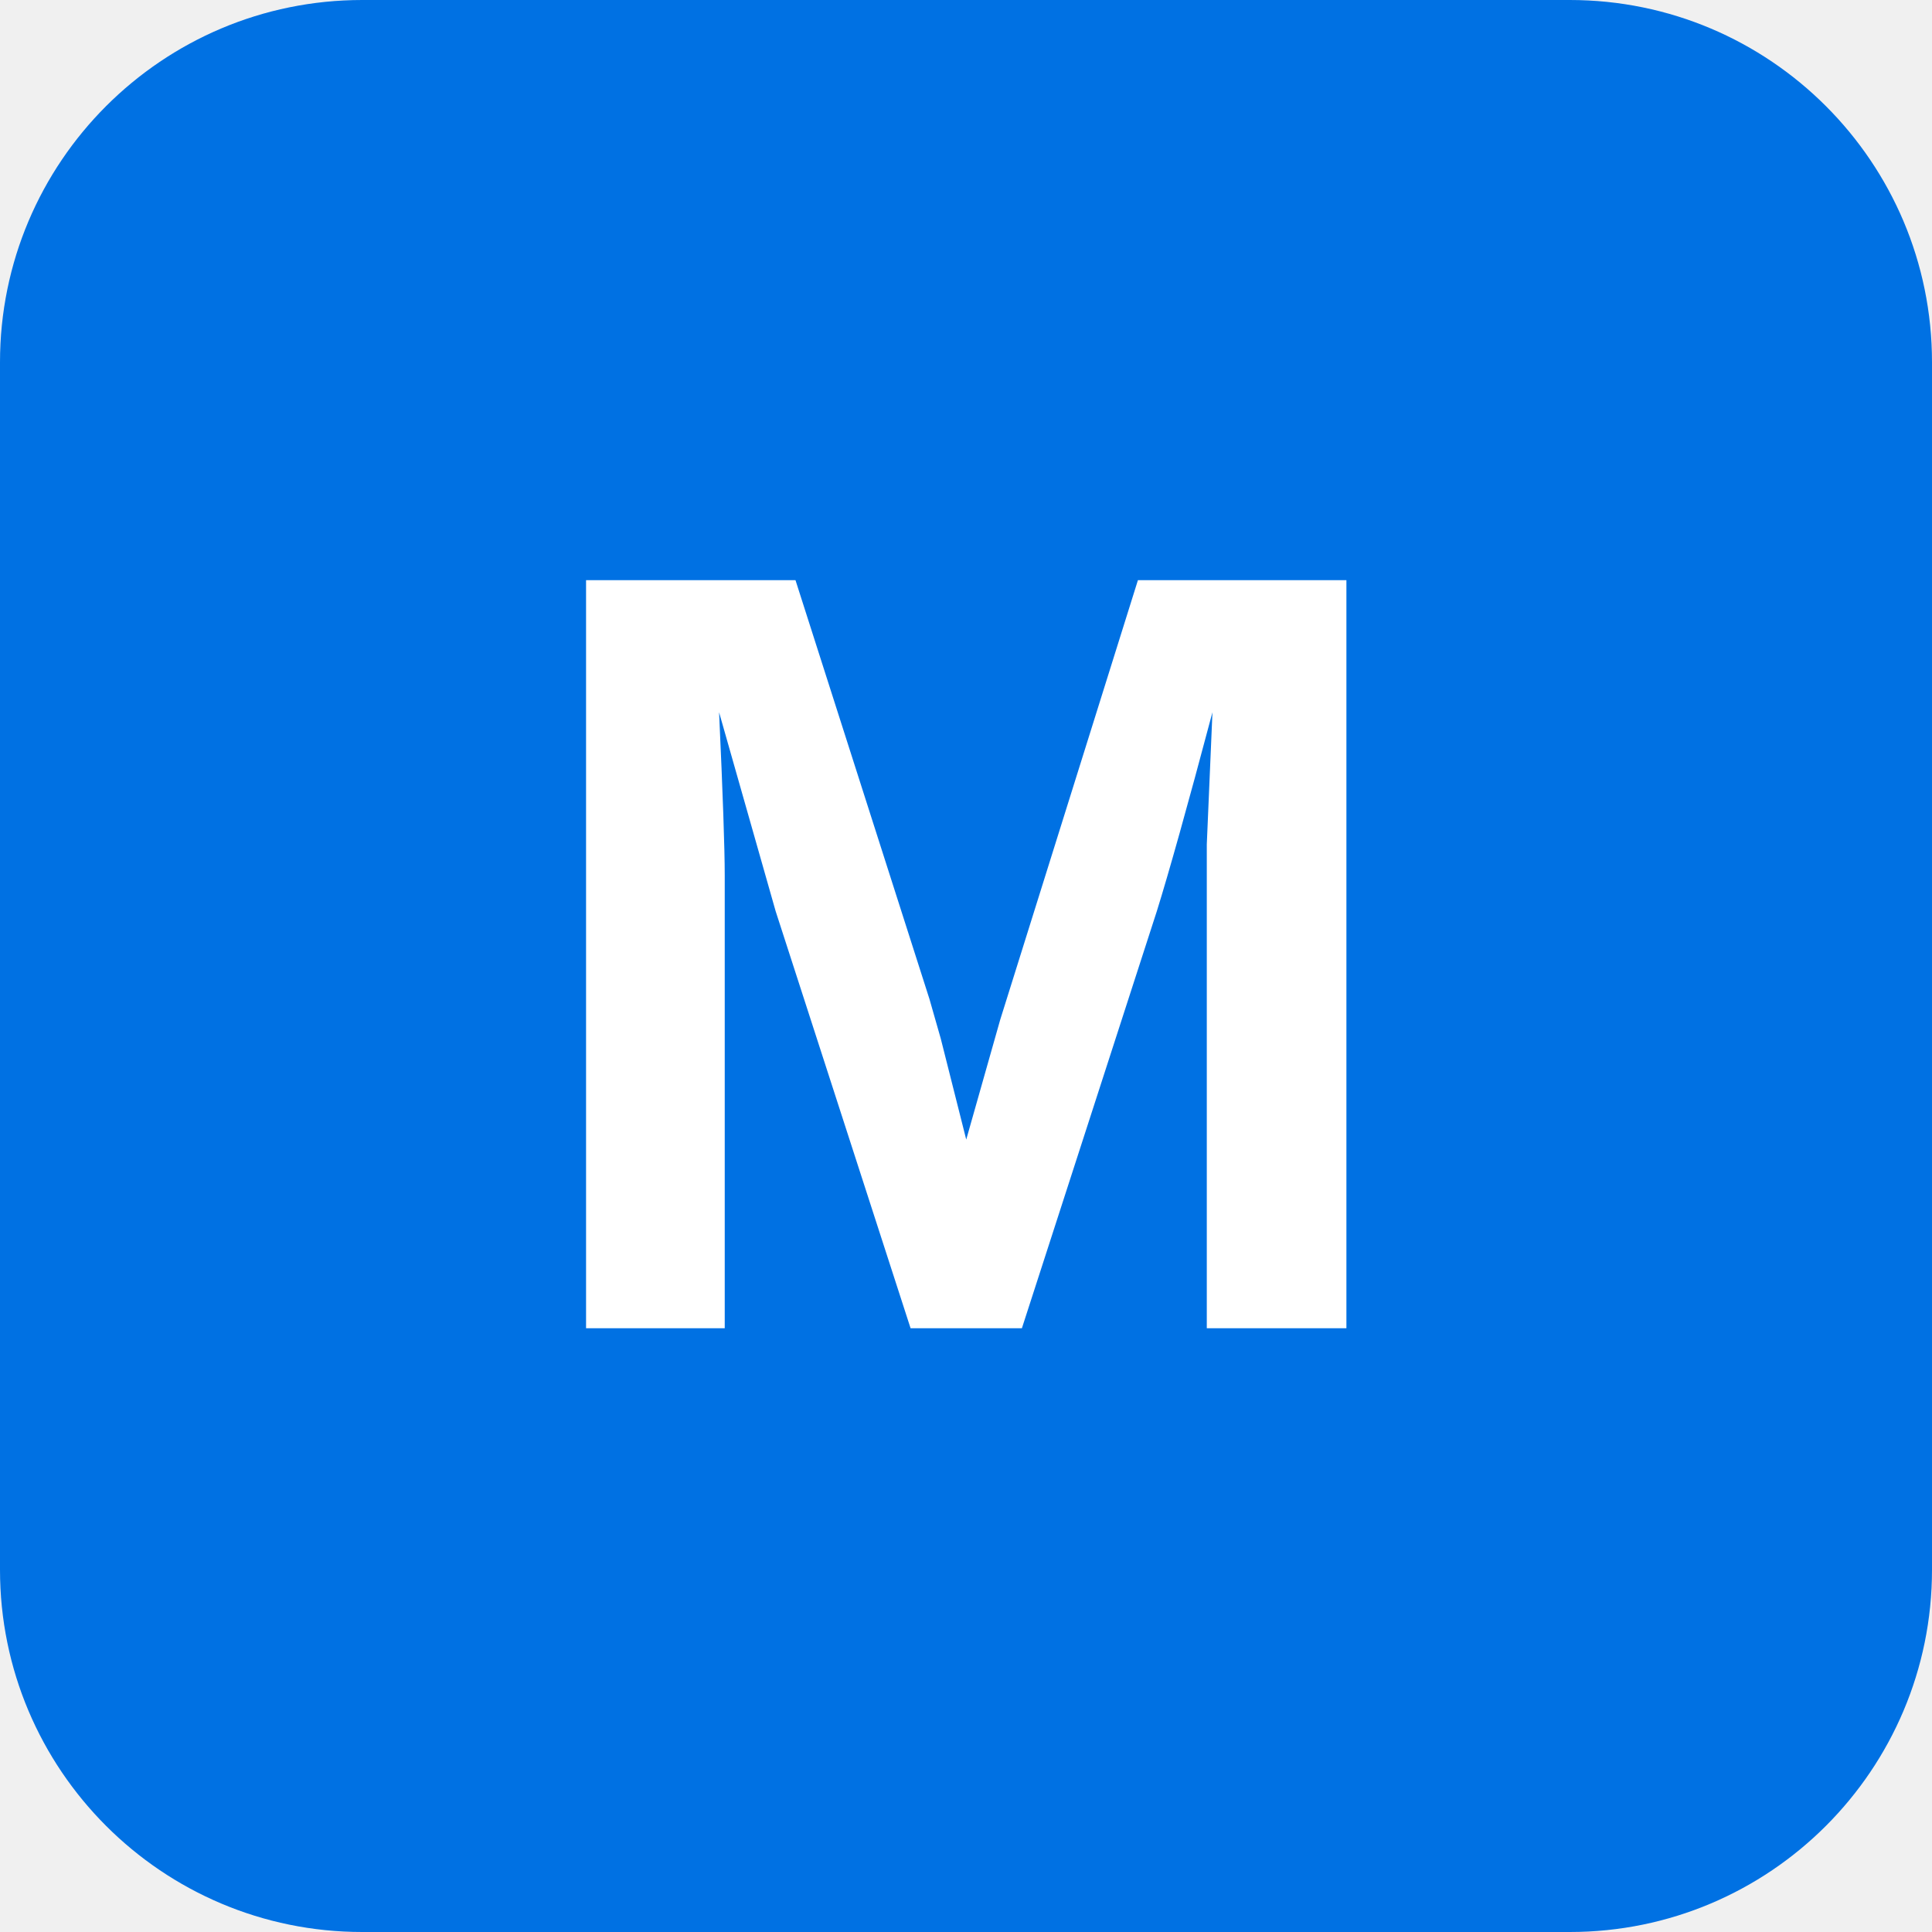
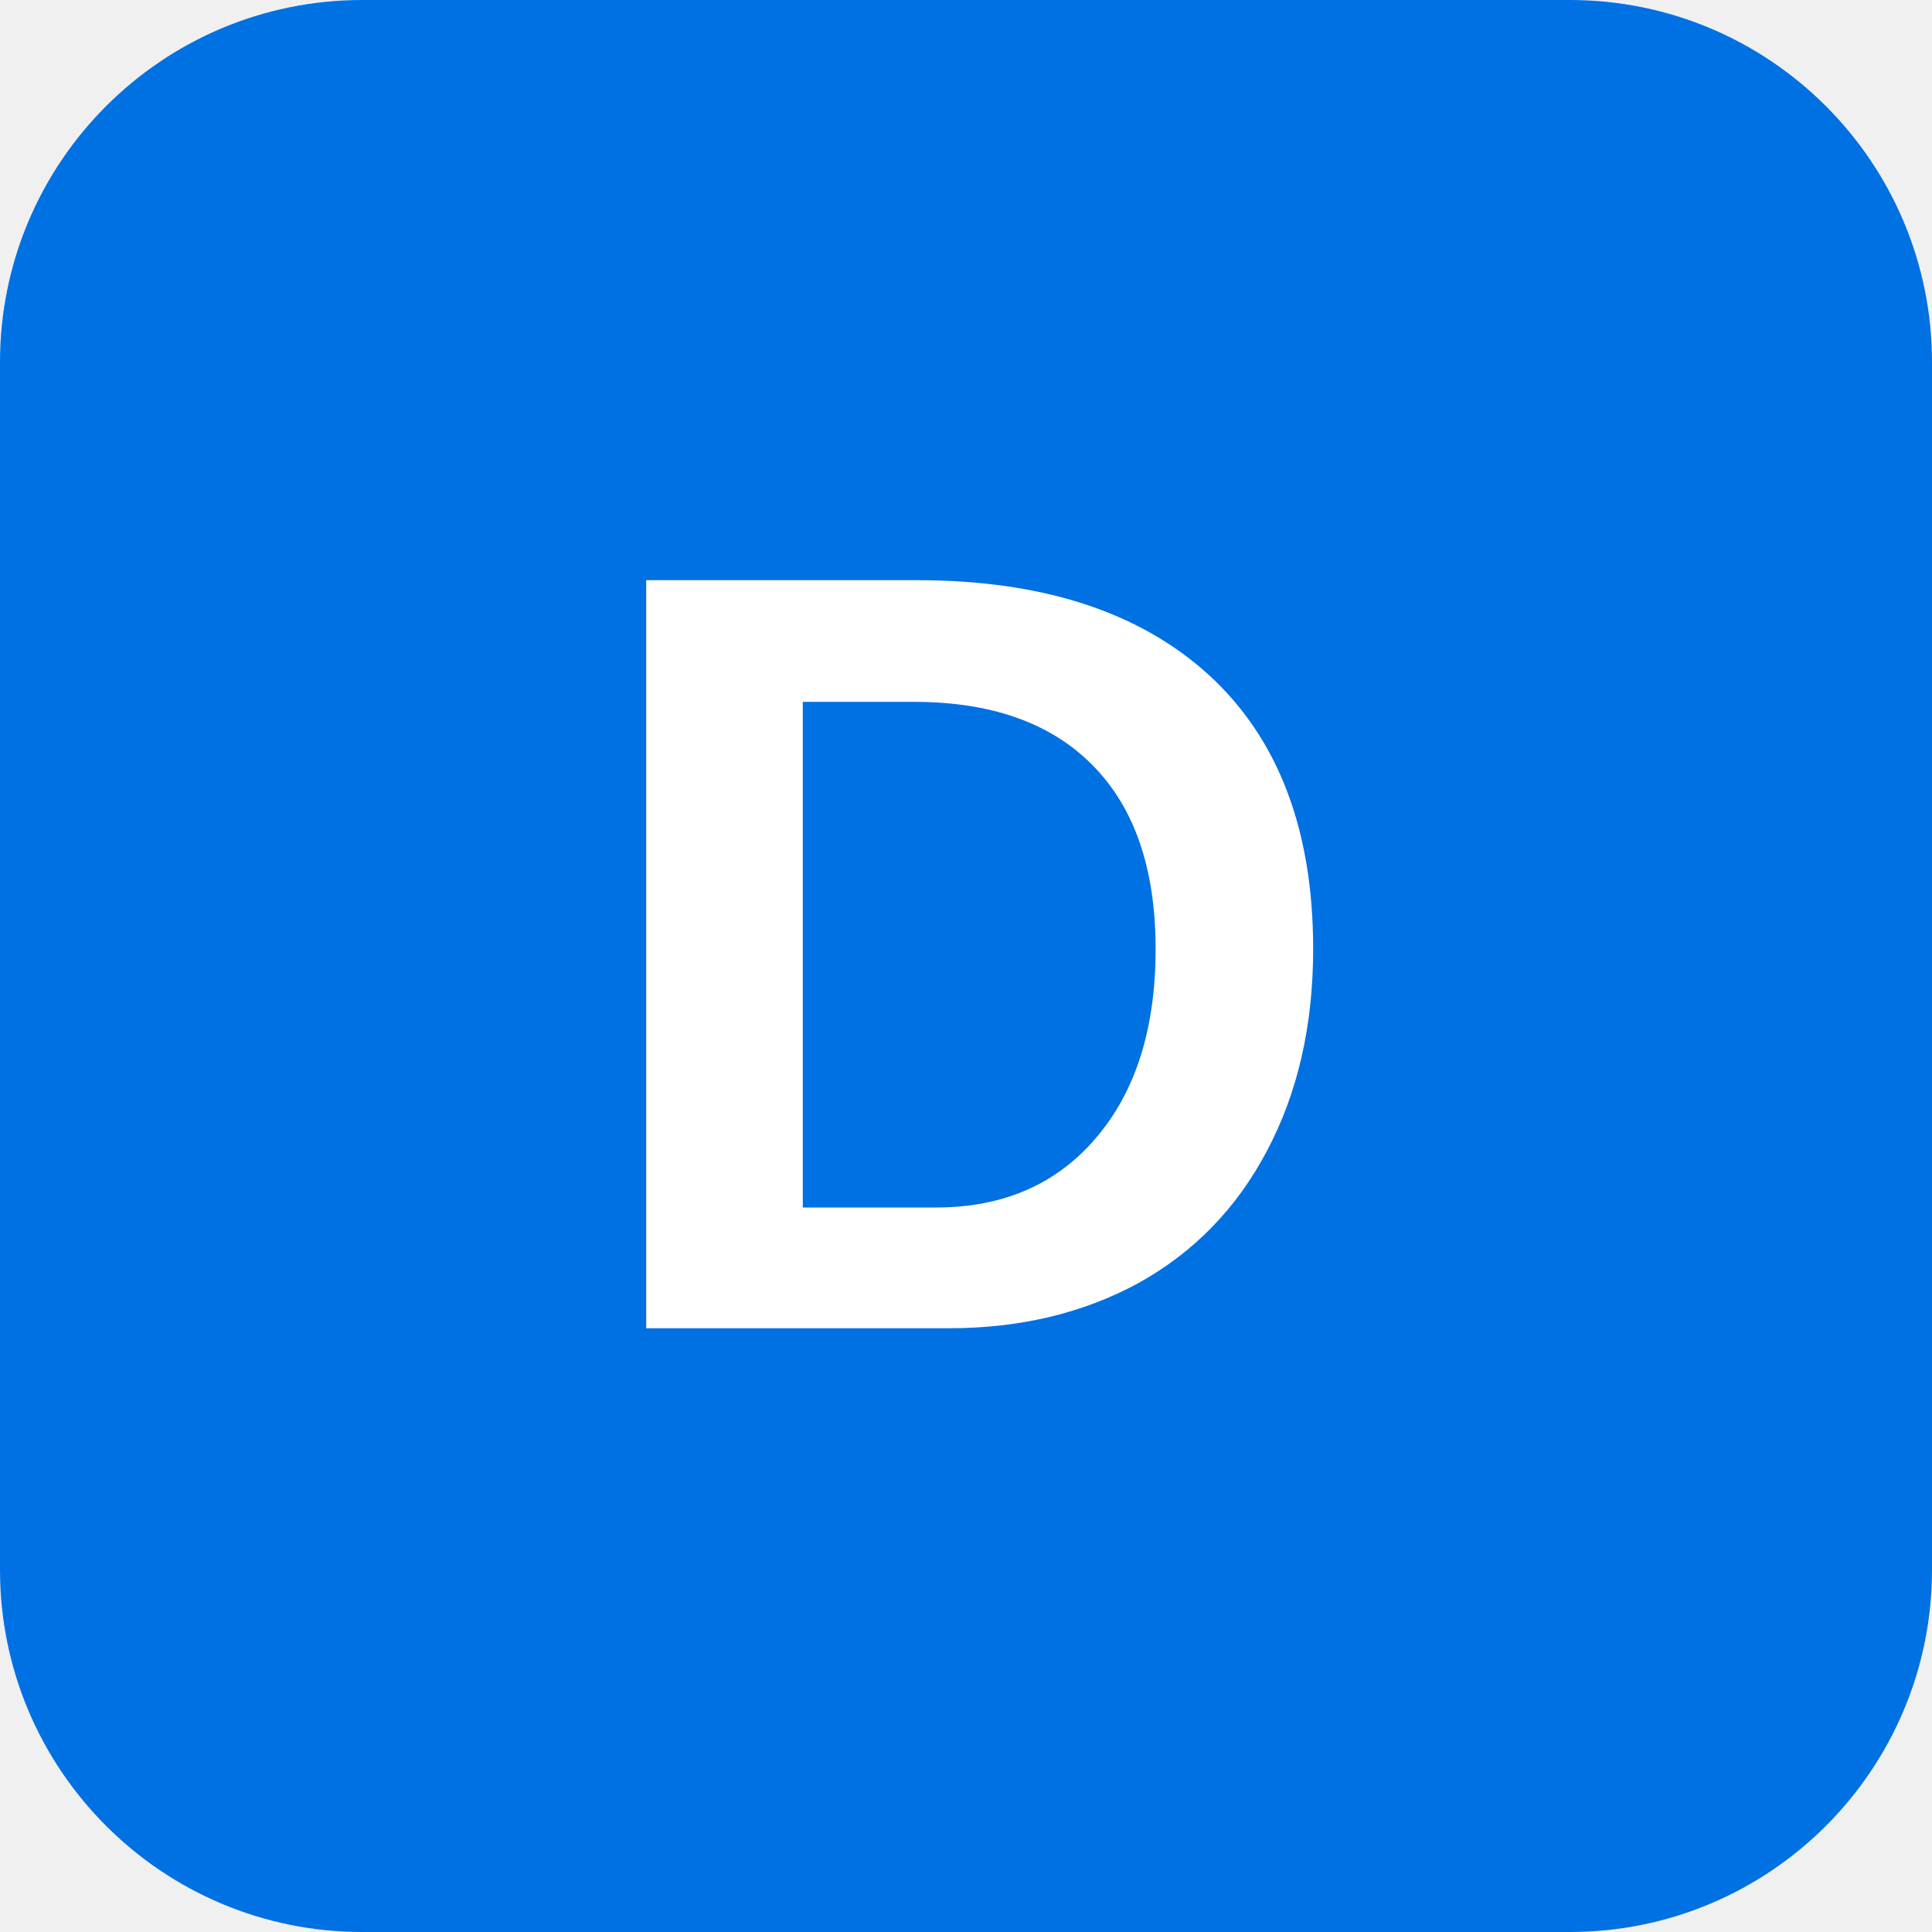
<svg xmlns="http://www.w3.org/2000/svg" viewBox="0 0 32 32">
  <rect width="32" height="32" rx="6" fill="#0071E3" />
-   <text x="16" y="22" text-anchor="middle" fill="white" font-size="18" font-family="Arial" font-weight="bold">M</text>
+   <text x="16" y="22" text-anchor="middle" fill="white" font-size="18" font-family="Arial" font-weight="bold">D</text>
</svg>
